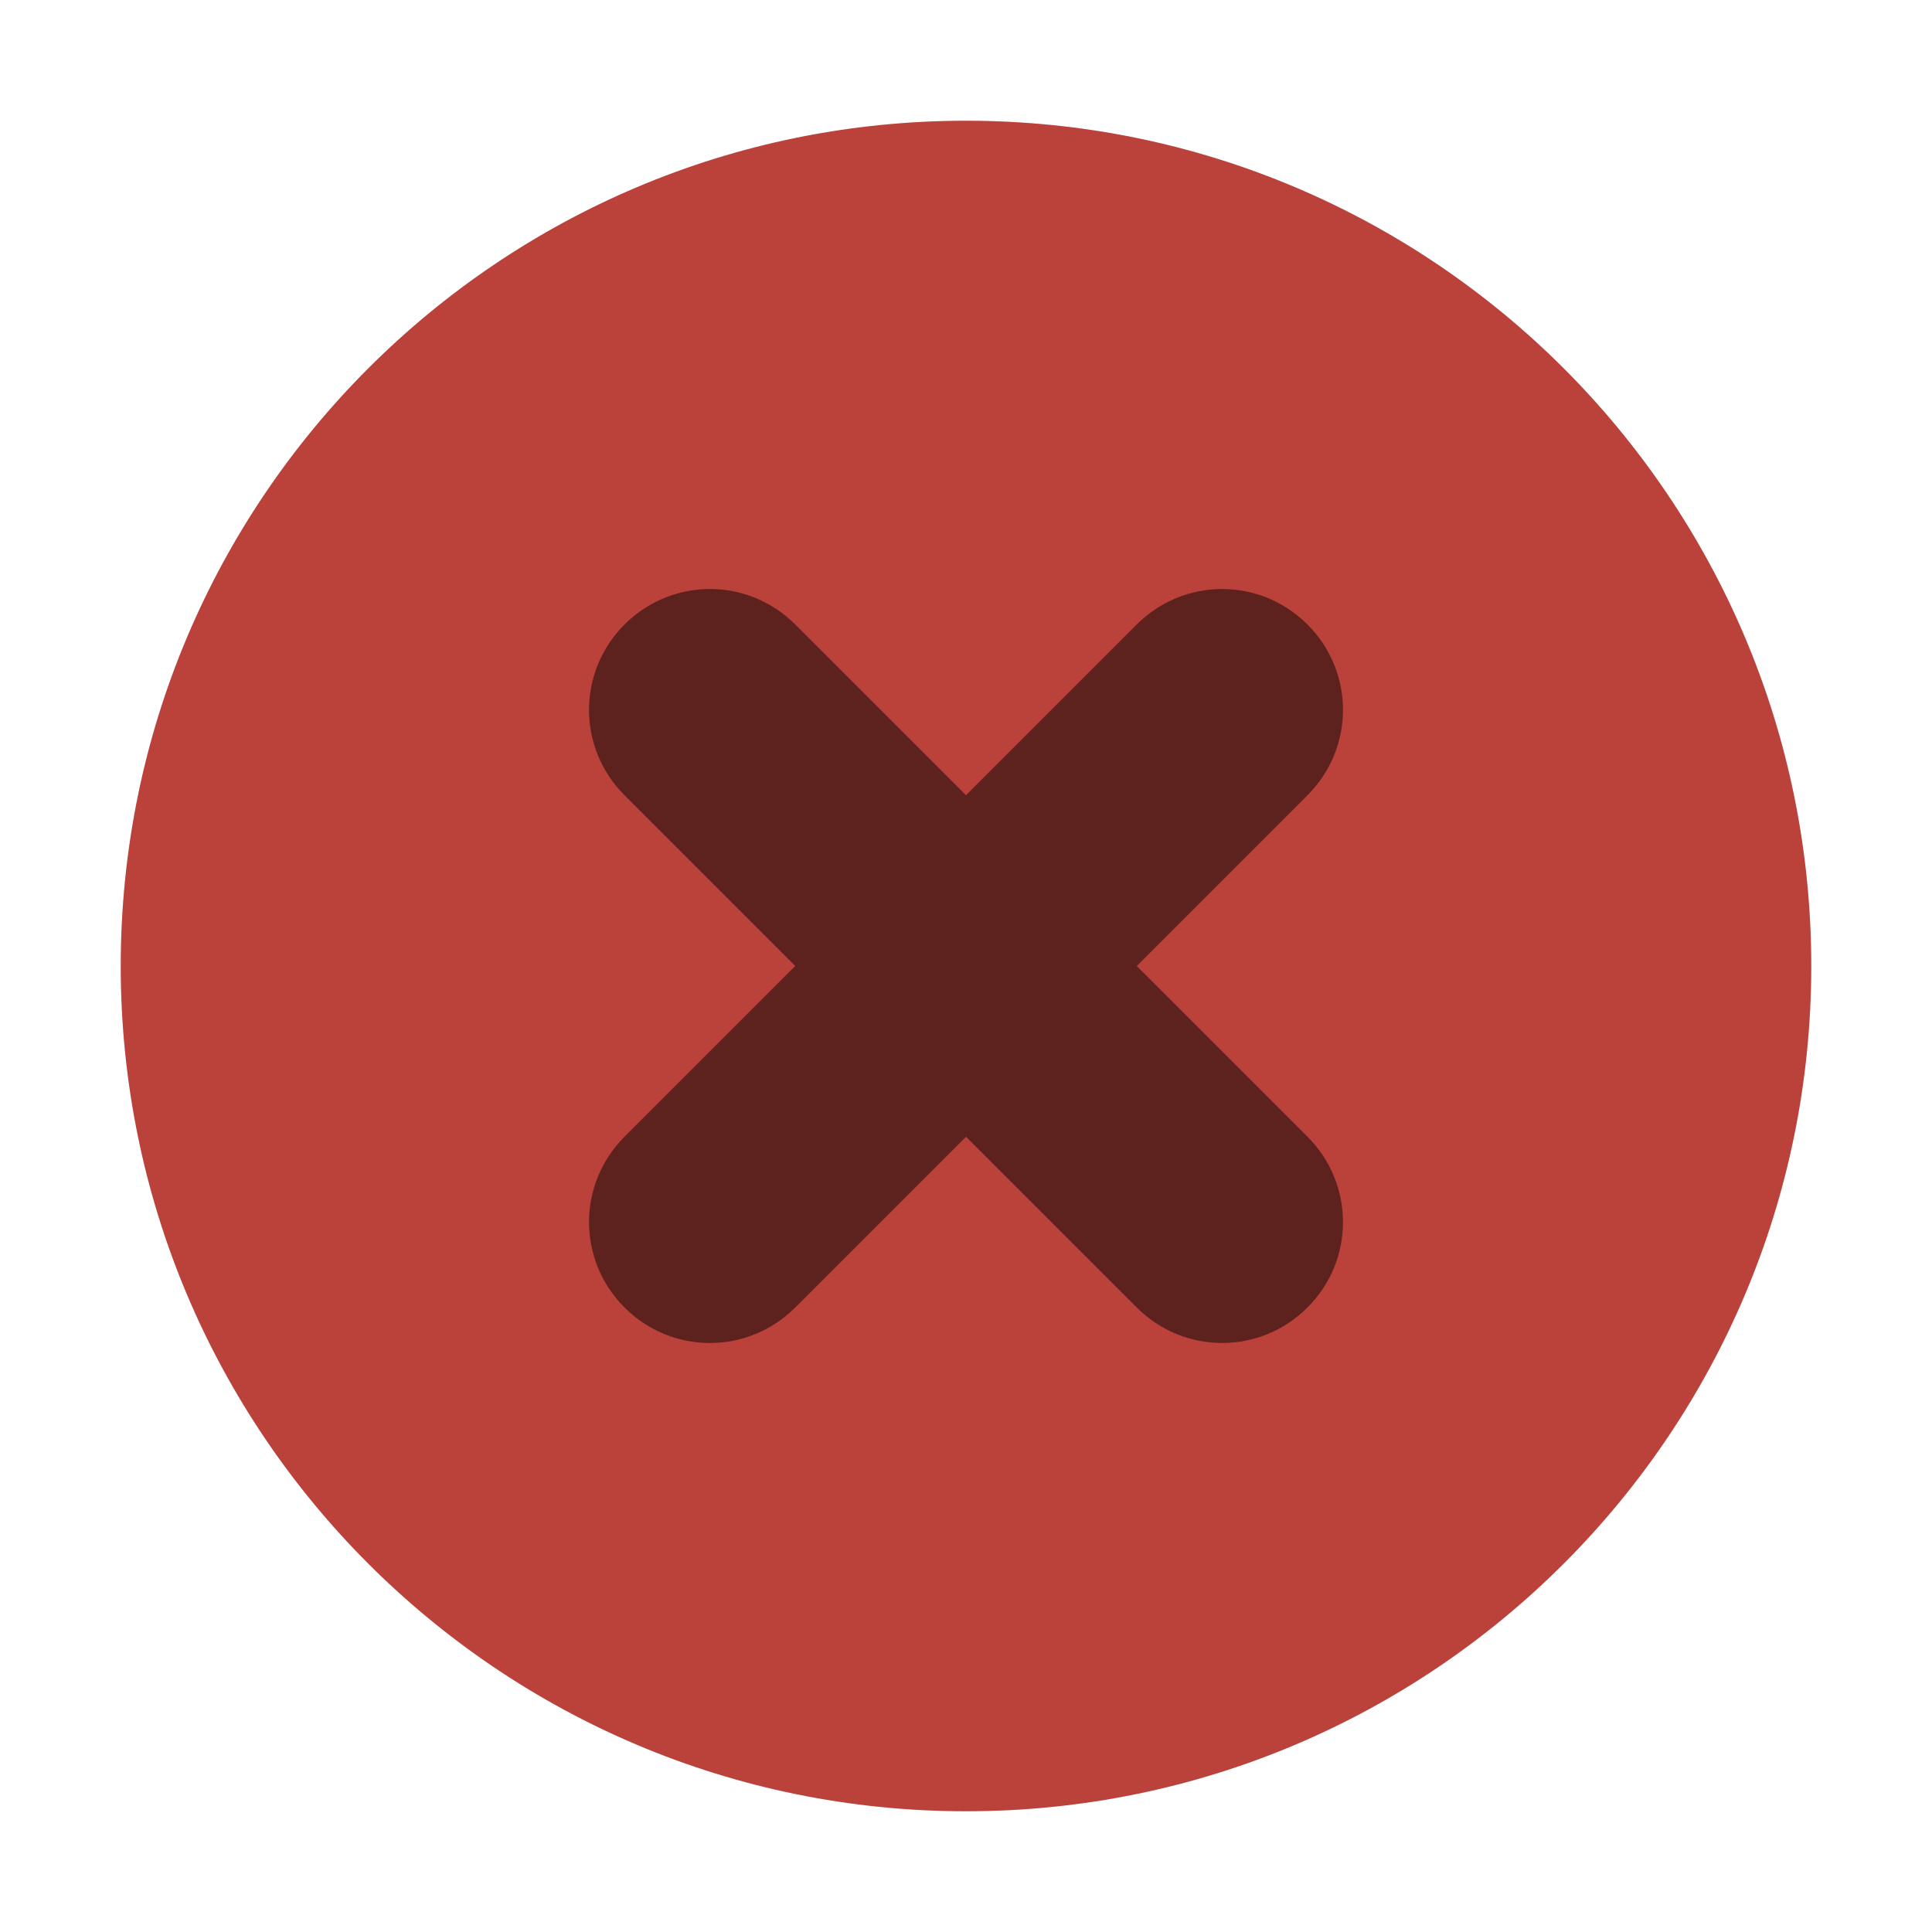
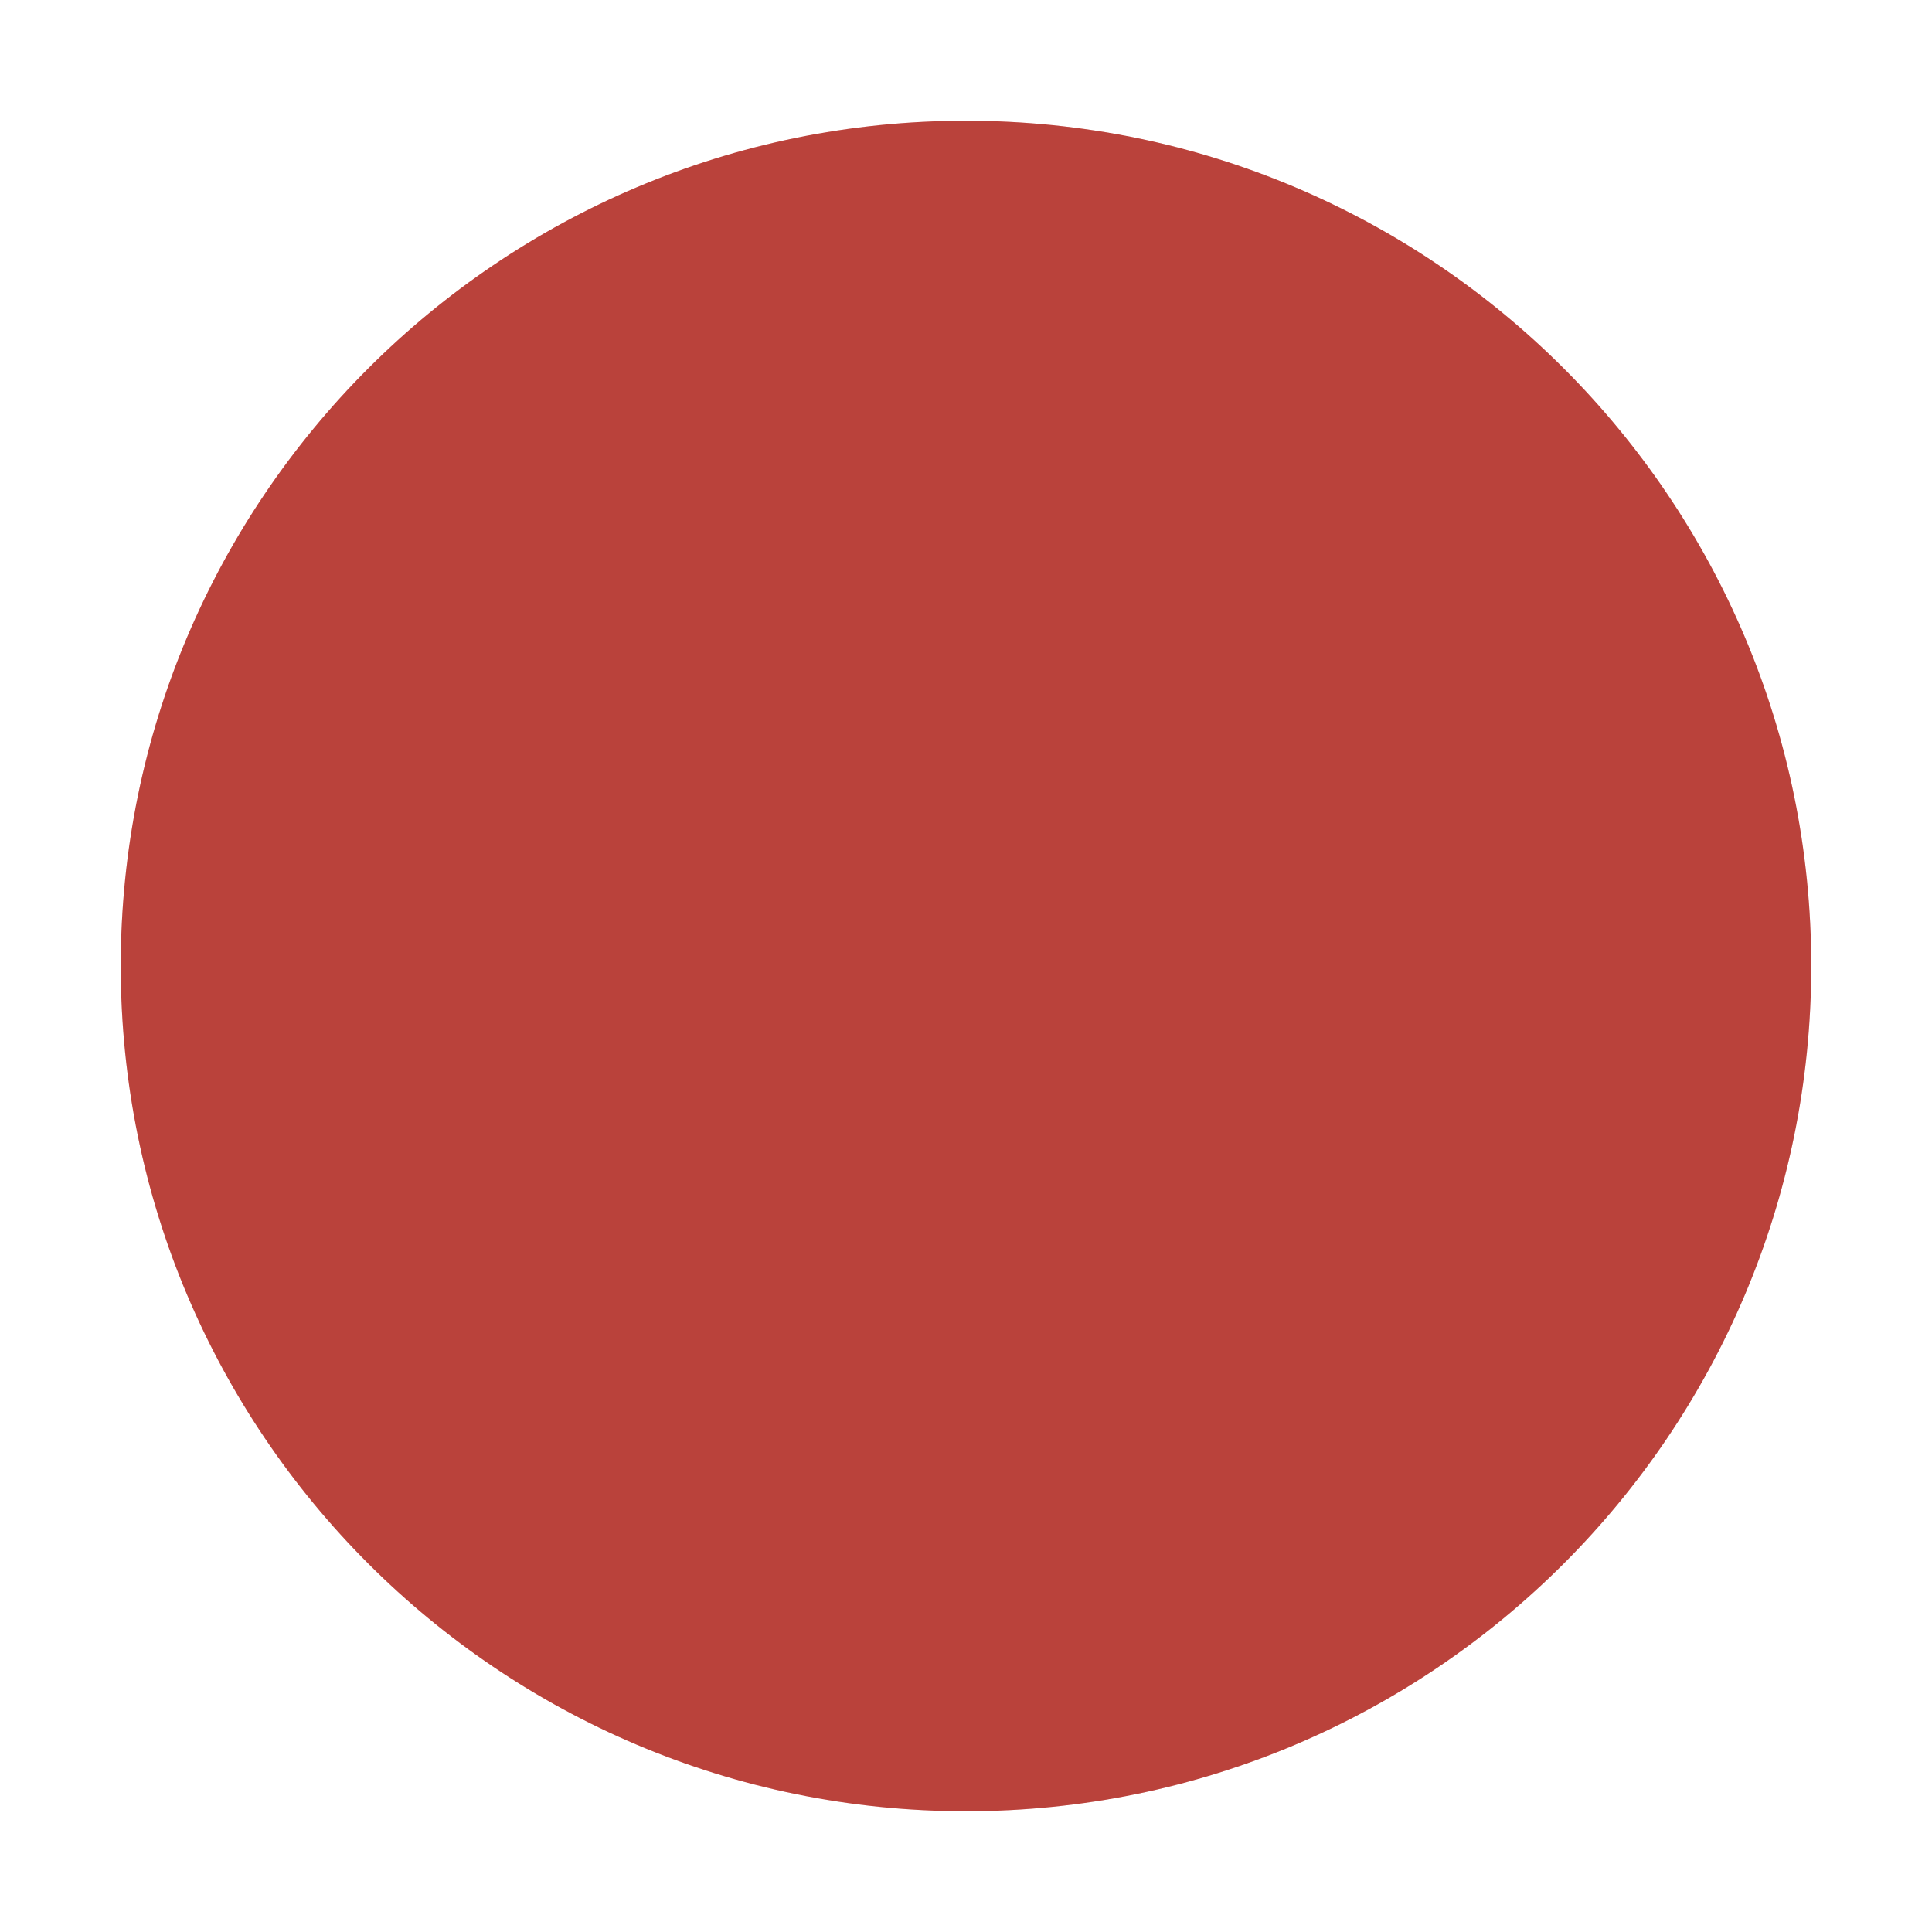
<svg xmlns="http://www.w3.org/2000/svg" width="16" height="16" id="svg9892" version="1.1">
  <defs id="mojave_theme">
    <linearGradient id="header_button_img_dark">
      <stop id="stop1959" offset="0" style="stop-color:#636363;stop-opacity:1" />
      <stop id="stop1961" offset="1" style="stop-color:#696969;stop-opacity:1" />
    </linearGradient>
    <linearGradient id="header_button_img">
      <stop style="stop-color:#f1f1f1;stop-opacity:1" offset="0" id="stop1945" />
      <stop style="stop-color:#fefefe;stop-opacity:1" offset="1" id="stop1947" />
    </linearGradient>
    <linearGradient id="theme_darker_color">
      <stop style="stop-color:#4d4d4d;stop-opacity:1;" offset="0" id="stop5416" />
    </linearGradient>
    <linearGradient id="button_active">
      <stop style="stop-color:#3d6ffc;stop-opacity:1" offset="0" id="stop5384" />
      <stop style="stop-color:#7ba3f7;stop-opacity:1" offset="1" id="stop5386" />
    </linearGradient>
    <linearGradient id="unchecked_highlight">
      <stop style="stop-color:#5f5f5f;stop-opacity:1;" offset="0" id="stop1645" />
    </linearGradient>
    <linearGradient id="dark_unchecked_bg">
      <stop id="stop1615" offset="0" style="stop-color:#6a6a6a;stop-opacity:1" />
      <stop id="stop1617" offset="1" style="stop-color:#545454;stop-opacity:1" />
    </linearGradient>
    <linearGradient id="hightlight">
      <stop style="stop-color:#5887fc;stop-opacity:1;" offset="0" id="stop1628" />
    </linearGradient>
    <linearGradient id="dark_checked_bg">
      <stop style="stop-color:#3458c0;stop-opacity:1" offset="0" id="stop1580" />
      <stop style="stop-color:#3d67e3;stop-opacity:1" offset="1" id="stop1582" />
    </linearGradient>
    <linearGradient id="selected_fg_color">
      <stop style="stop-color:#ffffffgit;stop-opacity:1;" offset="0" id="stop6555" />
    </linearGradient>
    <linearGradient id="selected_bg_color">
      <stop style="stop-color:#5683fa;stop-opacity:1;" offset="0" id="stop5956" />
    </linearGradient>
  </defs>
  <g id="layer1" style="display:inline" transform="translate(-48,52.63782)">
    <g transform="translate(-245,138)" style="display:inline" id="titlebutton-close-active-dark">
      <rect style="opacity:0;fill:#000000;fill-opacity:1;stroke:none;stroke-width:0.474;stroke-linejoin:miter;stroke-miterlimit:4;stroke-dasharray:none;stroke-opacity:1;paint-order:markers stroke fill" id="rect1586-93-9" width="16" height="16" x="293" y="-190.638" ry="1.6930764e-05" />
      <g transform="translate(294,-189.6378)" id="titlebutton-close-active-1-1-7" style="enable-background:new">
        <g transform="translate(-5,-1033.362)" id="g6-3-9-7">
          <path style="fill:#e9524a;fill-opacity:1;fill-rule:evenodd;stroke:none" d="m 12,1047.362 c 3.866,0 7,-3.134 7,-7 0,-3.866 -3.134,-7 -7,-7 -3.866,0 -7,3.134 -7,7 0,3.866 3.134,7 7,7" id="path2-6-4-6" />
-           <path style="opacity:0.5;fill:#000000;fill-opacity:1;stroke:none;stroke-width:2;stroke-linecap:round;stroke-linejoin:round;stroke-miterlimit:4;stroke-dasharray:none;stroke-opacity:1;enable-background:new" d="m 9.172,1037.534 c -0.392,0.392 -0.392,1.022 0,1.414 l 1.414,1.414 -1.414,1.414 c -0.392,0.392 -0.392,1.022 0,1.414 0.392,0.392 1.022,0.392 1.414,0 L 12,1041.776 l 1.414,1.414 c 0.392,0.392 1.022,0.392 1.414,0 0.392,-0.392 0.392,-1.022 0,-1.414 l -1.414,-1.414 1.414,-1.414 c 0.392,-0.392 0.392,-1.022 0,-1.414 -0.392,-0.392 -1.022,-0.392 -1.414,0 L 12,1038.948 l -1.414,-1.414 c -0.392,-0.392 -1.022,-0.392 -1.414,0 z" id="path4-7-7-4" />
          <path id="path3626" d="m 12,1047.362 c 3.866,0 7,-3.134 7,-7 0,-3.866 -3.134,-7 -7,-7 -3.866,0 -7,3.134 -7,7 0,3.866 3.134,7 7,7" style="opacity:0.2;fill:#000000;fill-opacity:1;fill-rule:evenodd;stroke:none" />
        </g>
      </g>
    </g>
  </g>
</svg>
